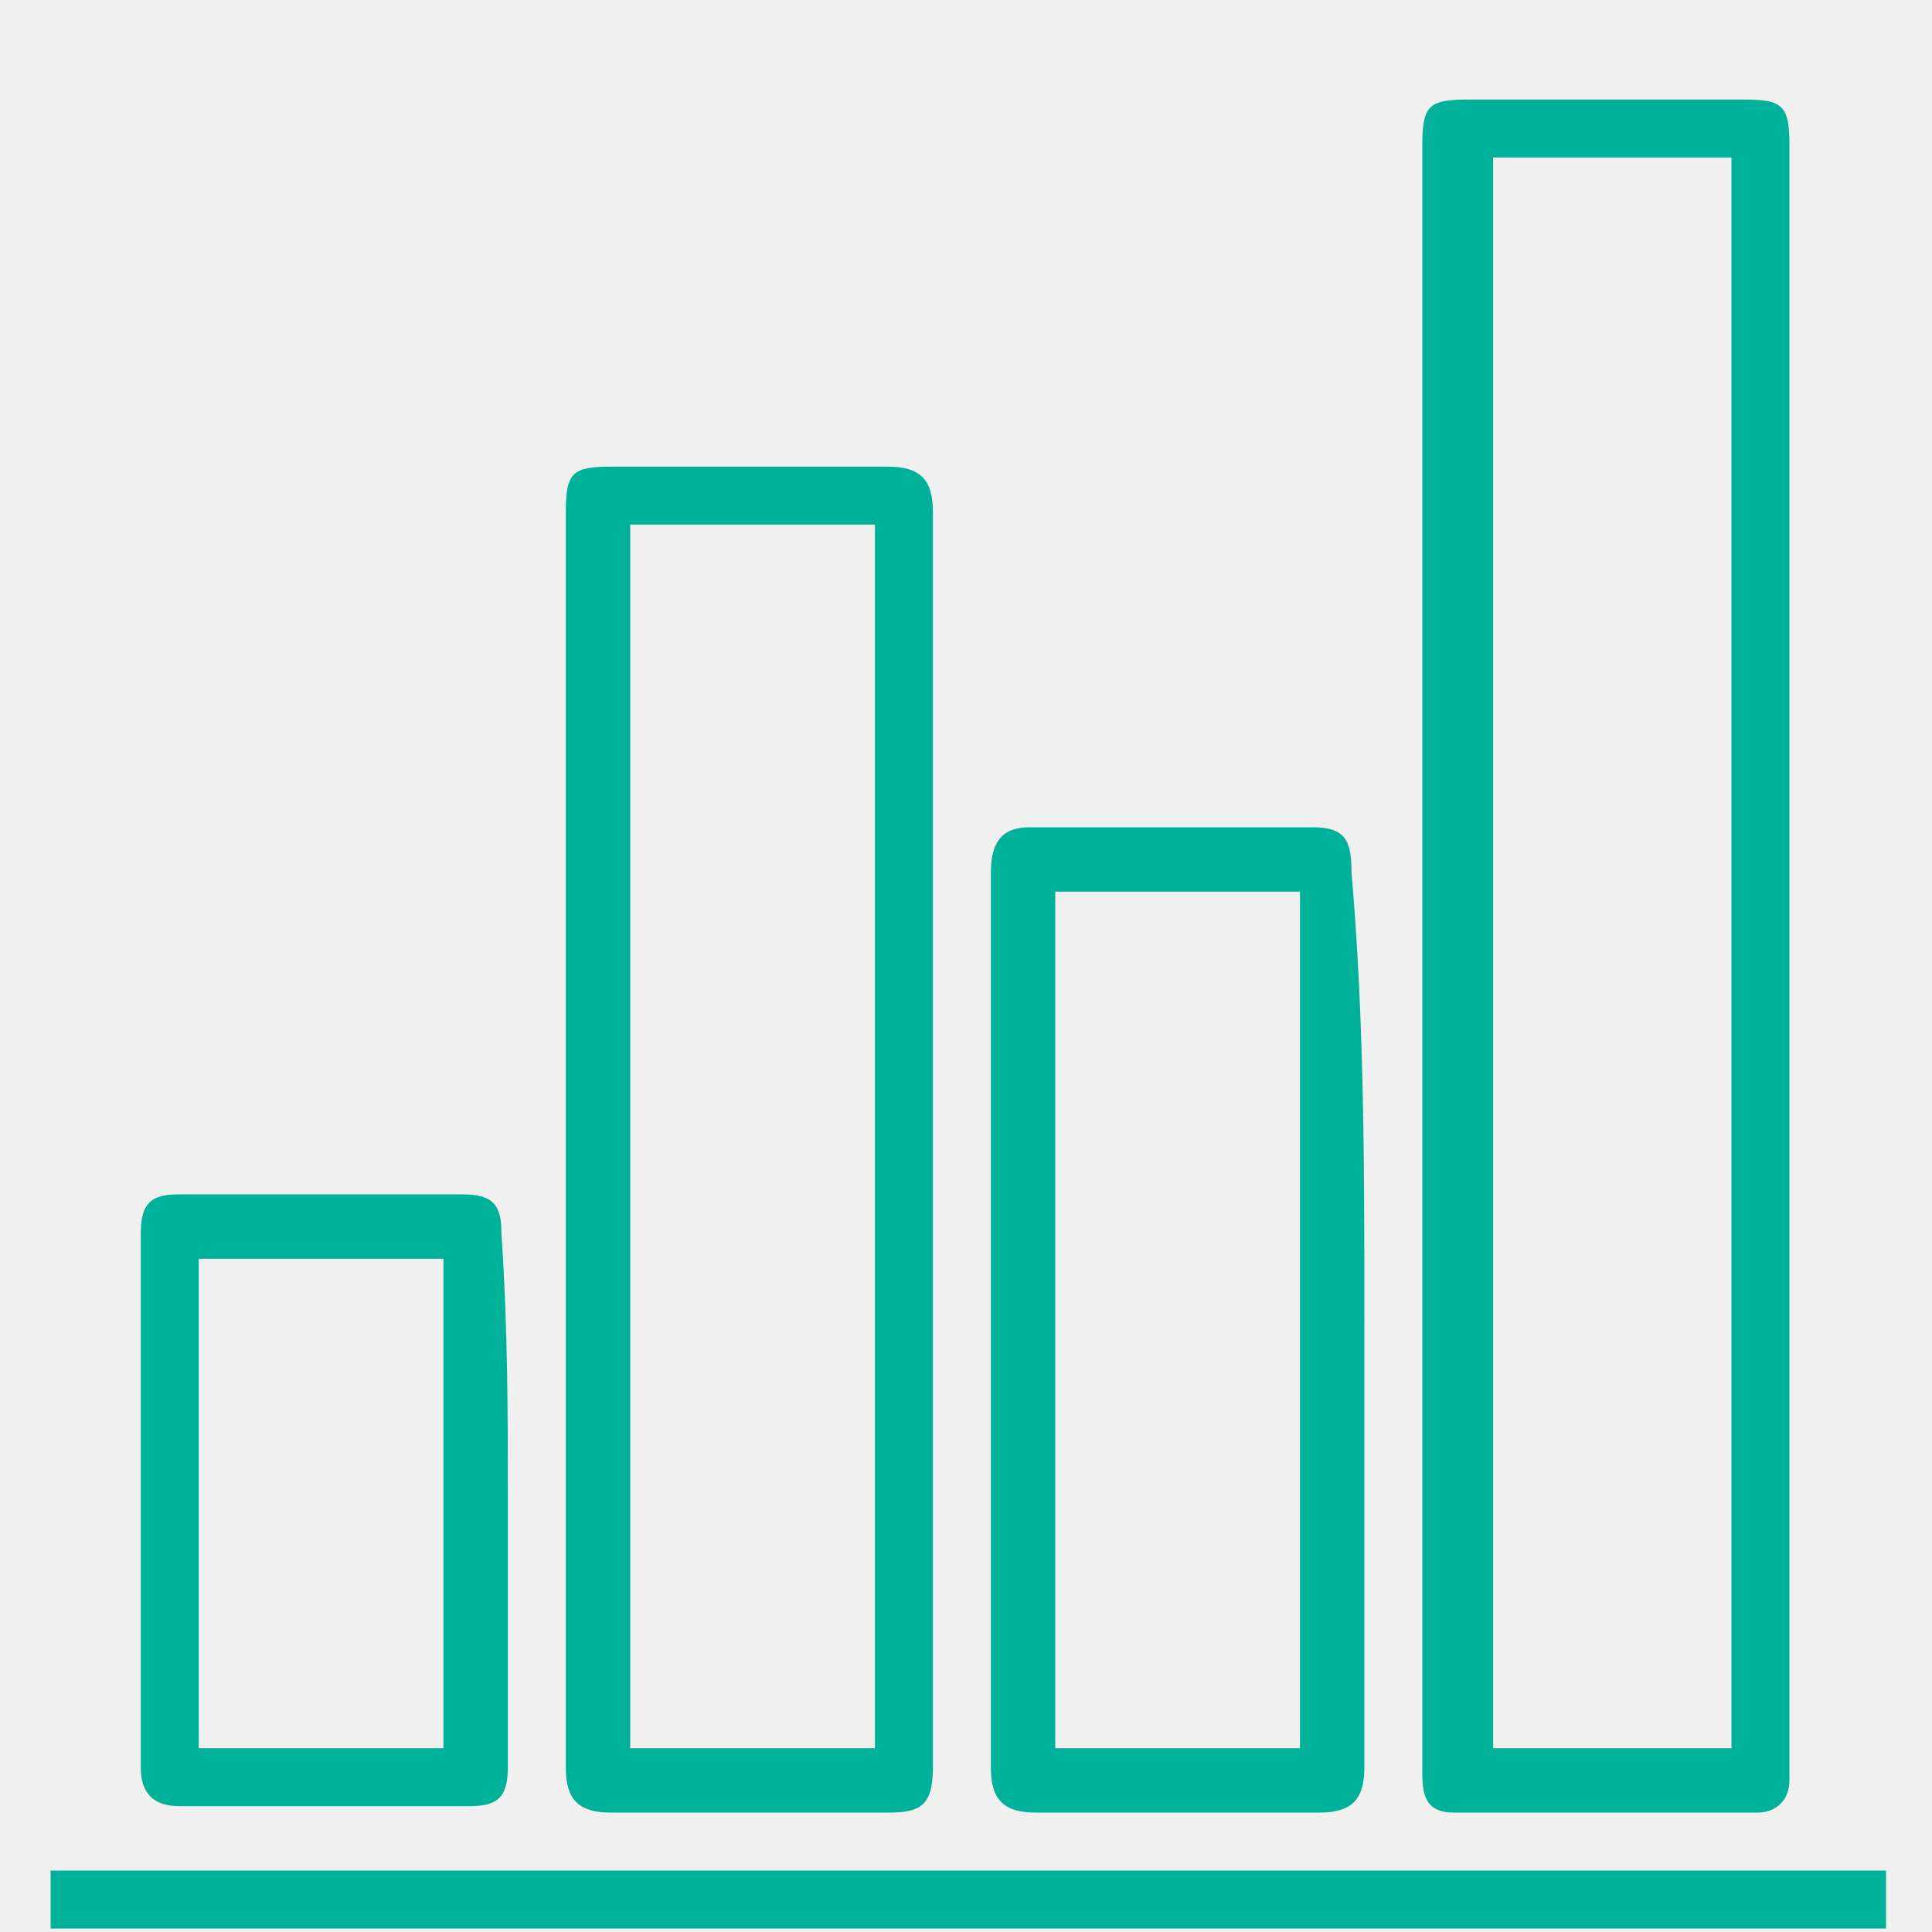
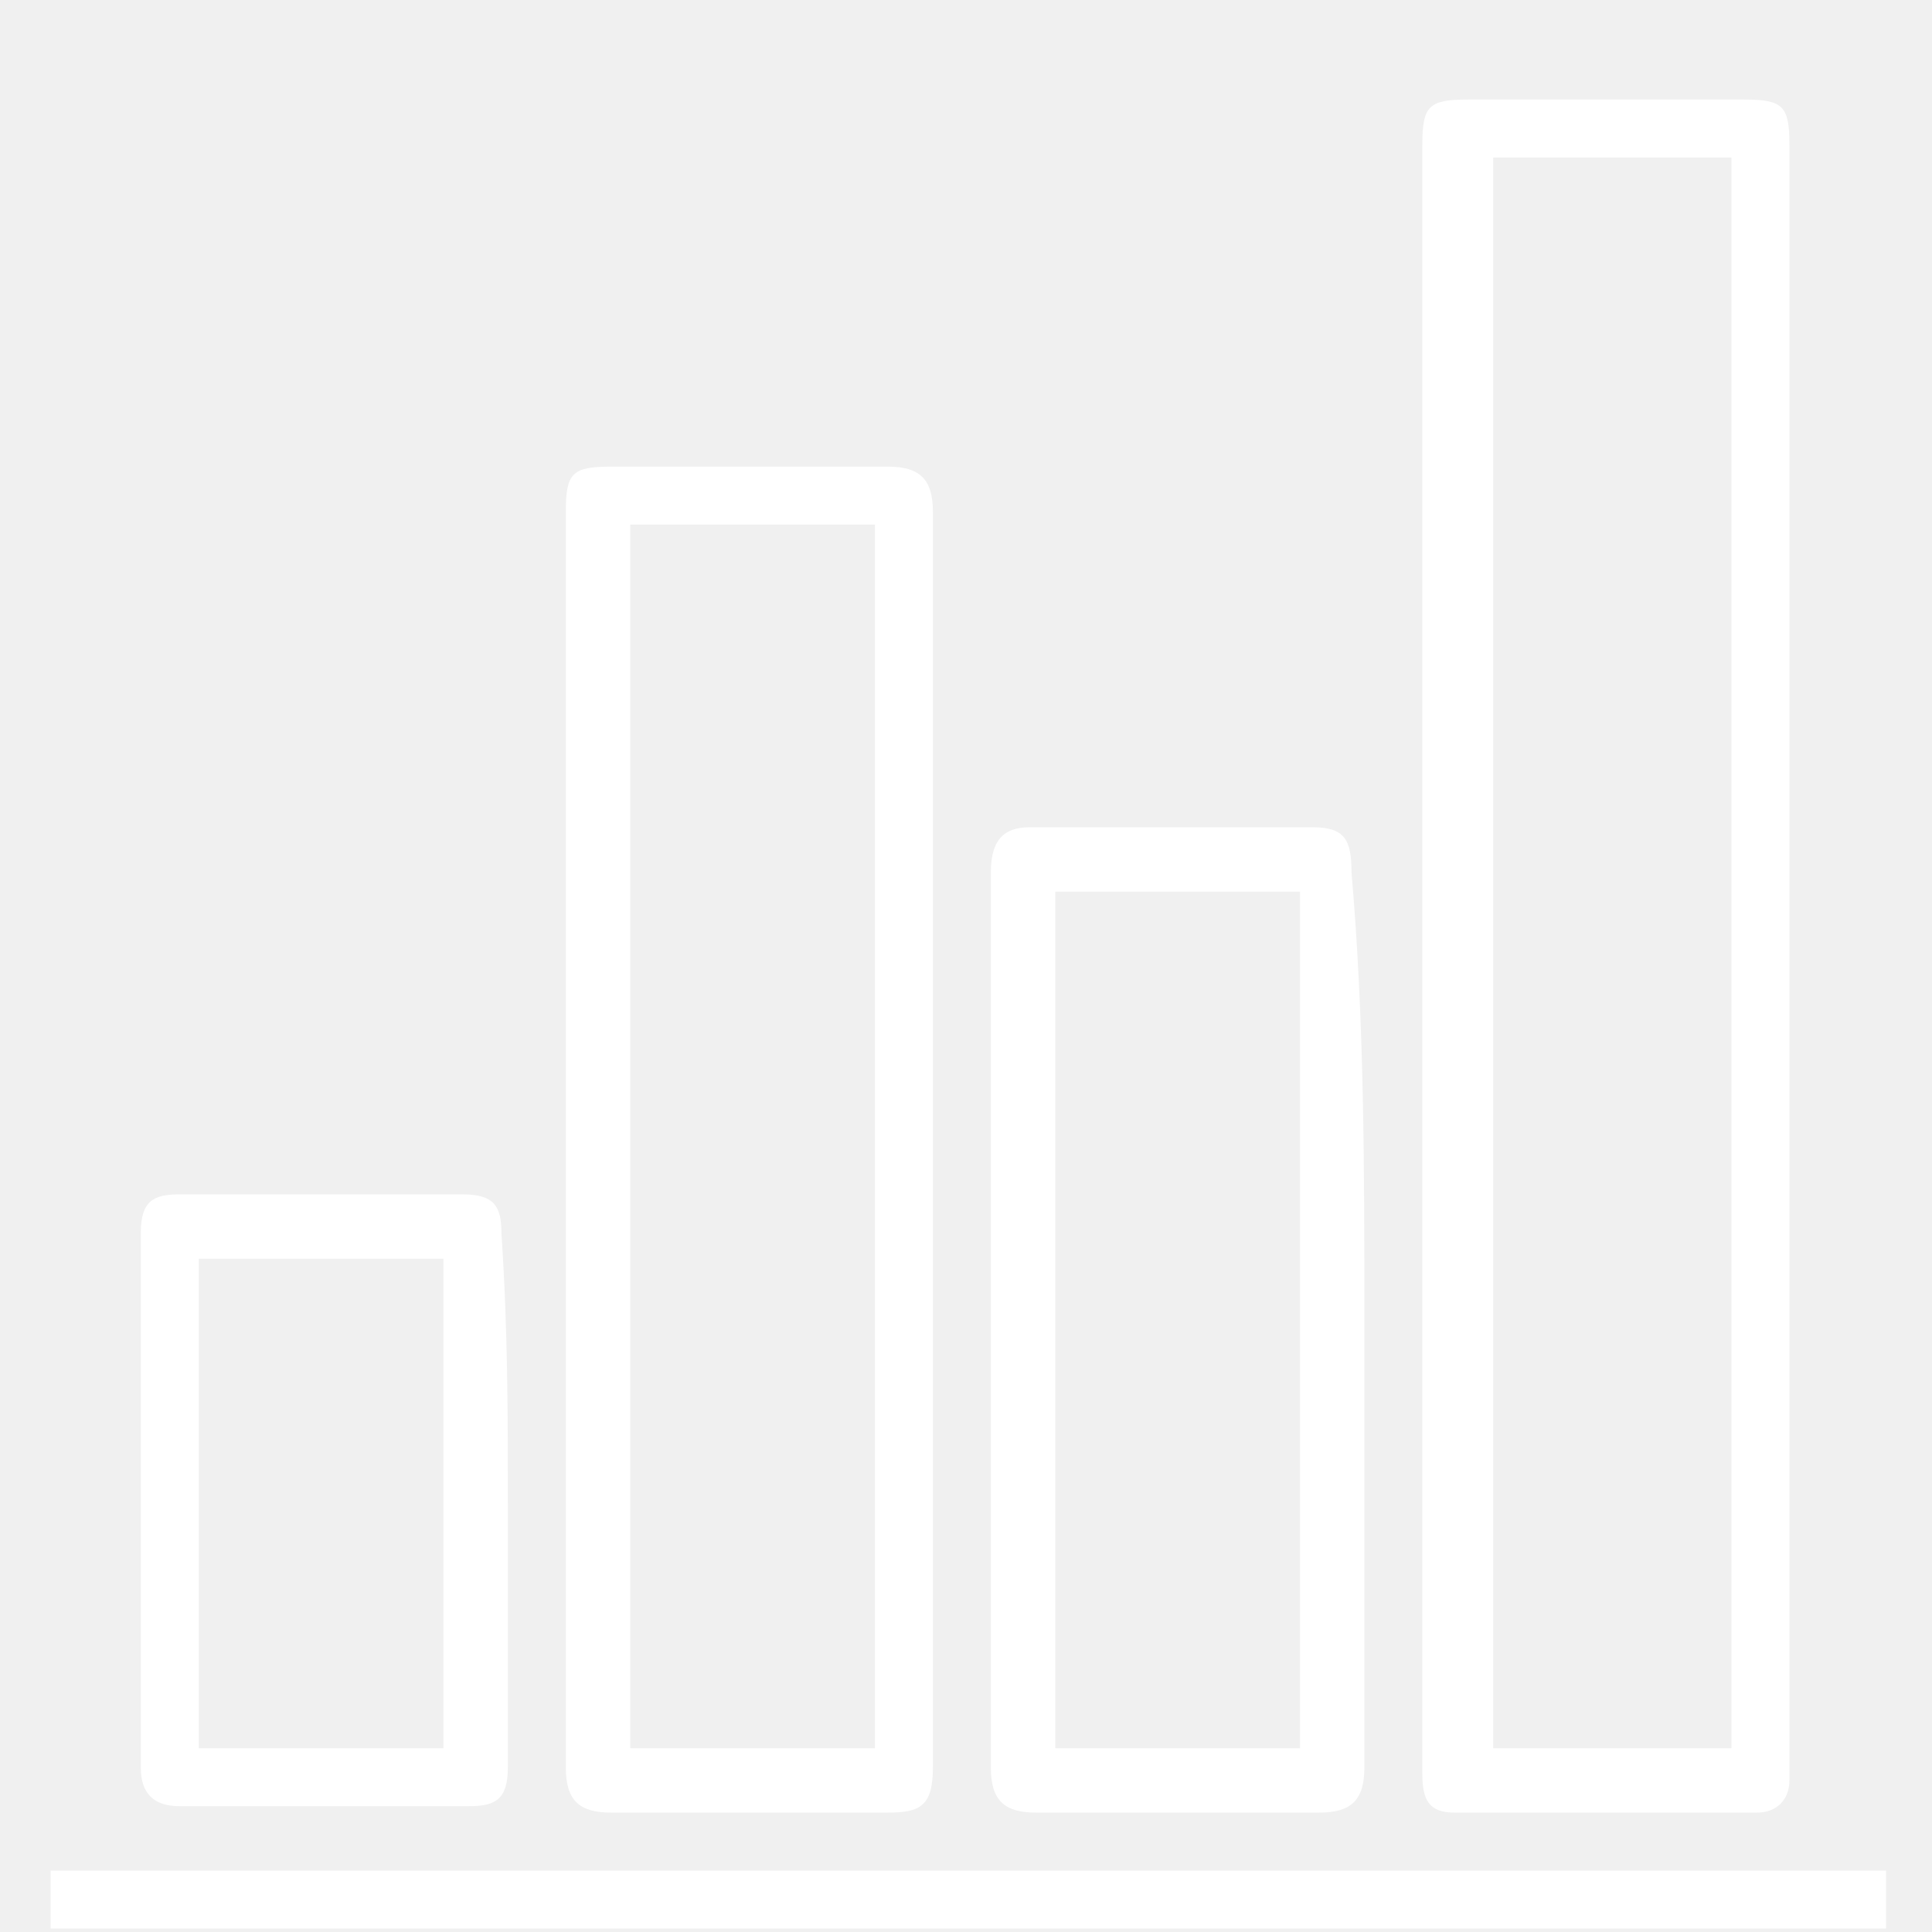
<svg xmlns="http://www.w3.org/2000/svg" version="1.1" id="Layer_1" x="0px" y="0px" viewBox="0 0 30 30" enable-background="new 0 0 30 30" xml:space="preserve">
  <g id="Grupo_22" transform="translate(129.786 200.546)">
-     <path id="Trazado_36" fill="#00B19A" d="M-129-171.5h28.3c0.1,0,0.1,0,0.2,0v0.9H-129L-129-171.5z" />
-     <path id="Trazado_37" fill="#00B19A" d="M-107.7-185.7v-12.6c0-0.6,0.1-0.7,0.7-0.7h4.3c0.6,0,0.7,0.1,0.7,0.7c0,2,0,4,0,5.9   c0,6.4,0,12.8,0,19.1c0,0.1,0,0.2,0,0.4c0,0.3-0.2,0.5-0.5,0.5c0,0,0,0,0,0c-1.6,0-3.1,0-4.7,0c-0.4,0-0.5-0.2-0.5-0.6   c0-2.5,0-5.1,0-7.6L-107.7-185.7z M-102.9-173.4v-24.7h-3.7v24.7H-102.9z" />
-     <path id="Trazado_38" fill="#00B19A" d="M-121-182.9v-9.7c0-0.6,0.1-0.7,0.7-0.7h4.3c0.5,0,0.7,0.2,0.7,0.7c0,6.5,0,13,0,19.5   c0,0.6-0.2,0.7-0.7,0.7h-4.3c-0.5,0-0.7-0.2-0.7-0.7L-121-182.9z M-116.2-173.4v-19h-3.8v19H-116.2z" />
-     <path id="Trazado_39" fill="#00B19A" d="M-108.6-180v6.9c0,0.5-0.2,0.7-0.7,0.7h-4.4c-0.5,0-0.7-0.2-0.7-0.7c0-4.6,0-9.3,0-13.9   c0-0.5,0.2-0.7,0.6-0.7c1.5,0,2.9,0,4.4,0c0.5,0,0.6,0.2,0.6,0.7C-108.6-184.7-108.6-182.4-108.6-180z M-109.6-173.4v-13.3h-3.8   v13.3L-109.6-173.4z" />
-     <path id="Trazado_40" fill="#00B19A" d="M-121.9-177.2c0,1.4,0,2.8,0,4.1c0,0.5-0.2,0.6-0.6,0.6c-1.5,0-3,0-4.5,0   c-0.4,0-0.6-0.2-0.6-0.6c0-2.8,0-5.5,0-8.3c0-0.5,0.2-0.6,0.6-0.6c1.5,0,2.9,0,4.4,0c0.5,0,0.6,0.2,0.6,0.6   C-121.9-179.9-121.9-178.6-121.9-177.2z M-122.9-181h-3.8v7.6h3.8V-181z" />
+     <path id="Trazado_36" fill="#fff" d="M-129-171.5h28.3c0.1,0,0.1,0,0.2,0v0.9H-129L-129-171.5z" />
+     <path id="Trazado_37" fill="#fff" d="M-107.7-185.7v-12.6c0-0.6,0.1-0.7,0.7-0.7h4.3c0.6,0,0.7,0.1,0.7,0.7c0,2,0,4,0,5.9   c0,6.4,0,12.8,0,19.1c0,0.1,0,0.2,0,0.4c0,0.3-0.2,0.5-0.5,0.5c0,0,0,0,0,0c-1.6,0-3.1,0-4.7,0c-0.4,0-0.5-0.2-0.5-0.6   c0-2.5,0-5.1,0-7.6L-107.7-185.7z M-102.9-173.4v-24.7h-3.7v24.7H-102.9z" />
+     <path id="Trazado_38" fill="#fff" d="M-121-182.9v-9.7c0-0.6,0.1-0.7,0.7-0.7h4.3c0.5,0,0.7,0.2,0.7,0.7c0,6.5,0,13,0,19.5   c0,0.6-0.2,0.7-0.7,0.7h-4.3c-0.5,0-0.7-0.2-0.7-0.7L-121-182.9z M-116.2-173.4v-19h-3.8v19H-116.2z" />
+     <path id="Trazado_39" fill="#fff" d="M-108.6-180v6.9c0,0.5-0.2,0.7-0.7,0.7h-4.4c-0.5,0-0.7-0.2-0.7-0.7c0-4.6,0-9.3,0-13.9   c0-0.5,0.2-0.7,0.6-0.7c1.5,0,2.9,0,4.4,0c0.5,0,0.6,0.2,0.6,0.7C-108.6-184.7-108.6-182.4-108.6-180z M-109.6-173.4v-13.3h-3.8   v13.3L-109.6-173.4z" />
+     <path id="Trazado_40" fill="#fff" d="M-121.9-177.2c0,1.4,0,2.8,0,4.1c0,0.5-0.2,0.6-0.6,0.6c-1.5,0-3,0-4.5,0   c-0.4,0-0.6-0.2-0.6-0.6c0-2.8,0-5.5,0-8.3c0-0.5,0.2-0.6,0.6-0.6c1.5,0,2.9,0,4.4,0c0.5,0,0.6,0.2,0.6,0.6   C-121.9-179.9-121.9-178.6-121.9-177.2z M-122.9-181h-3.8v7.6h3.8V-181z" />
  </g>
</svg>
